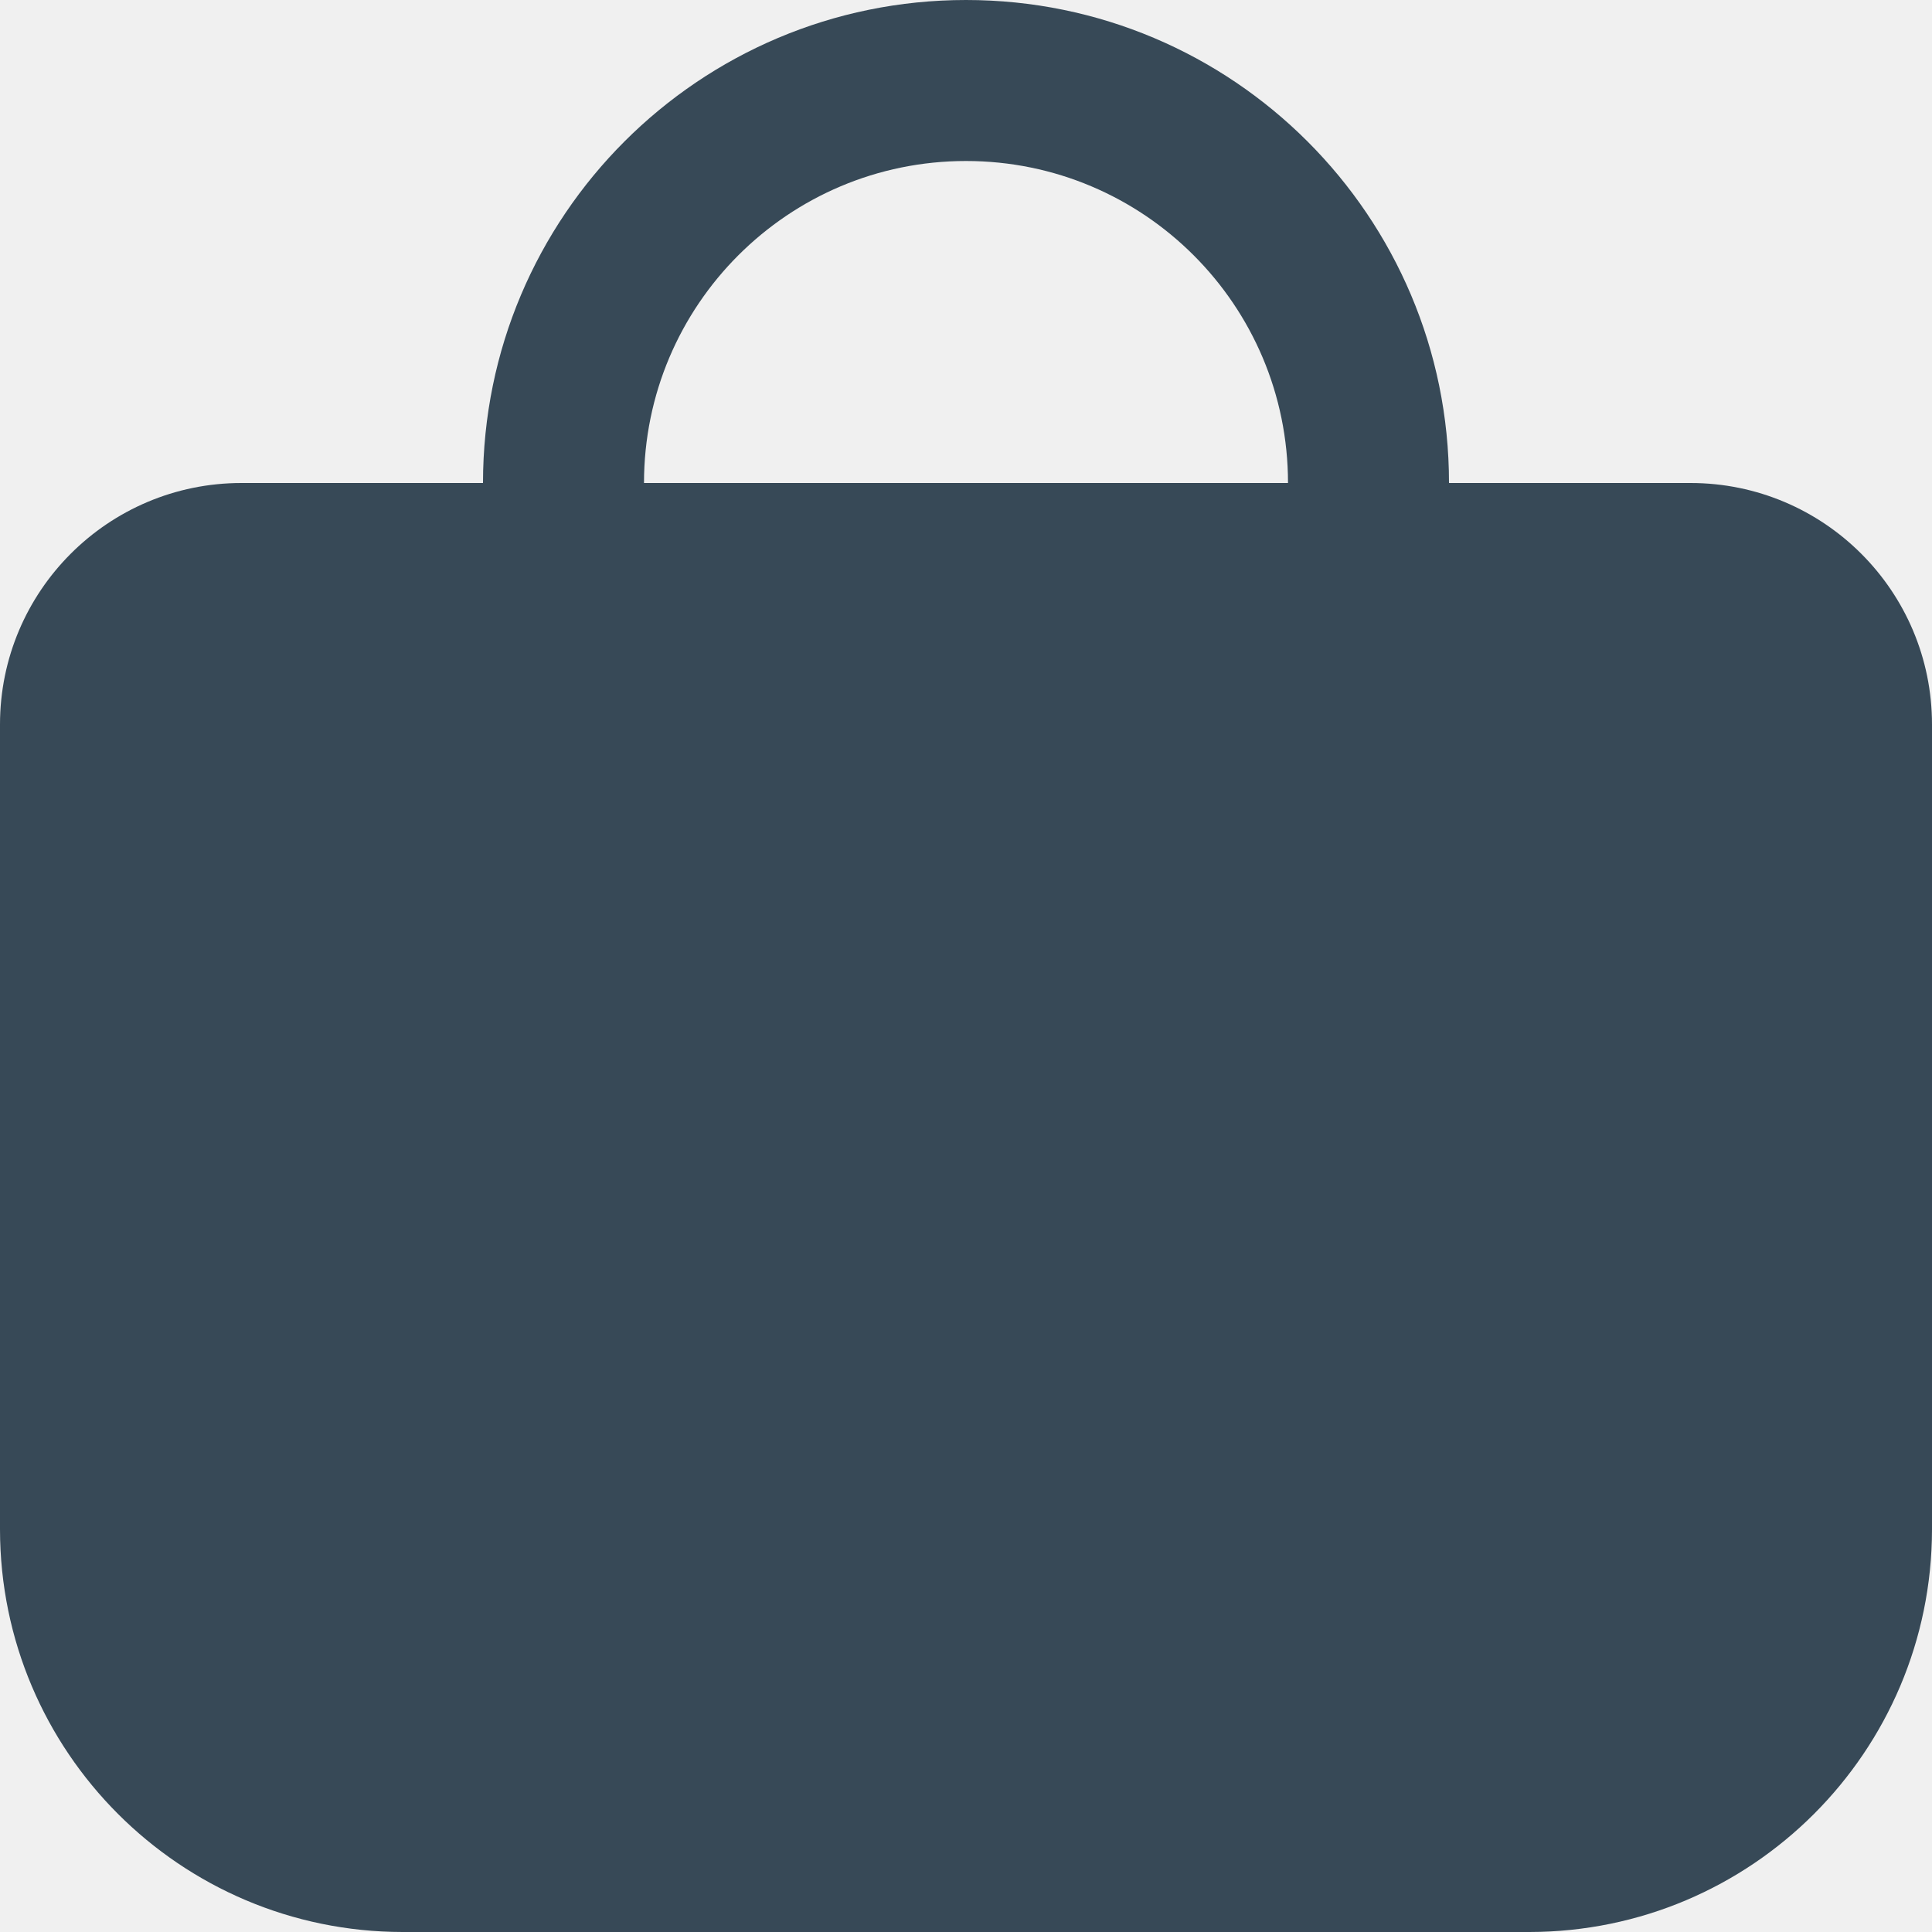
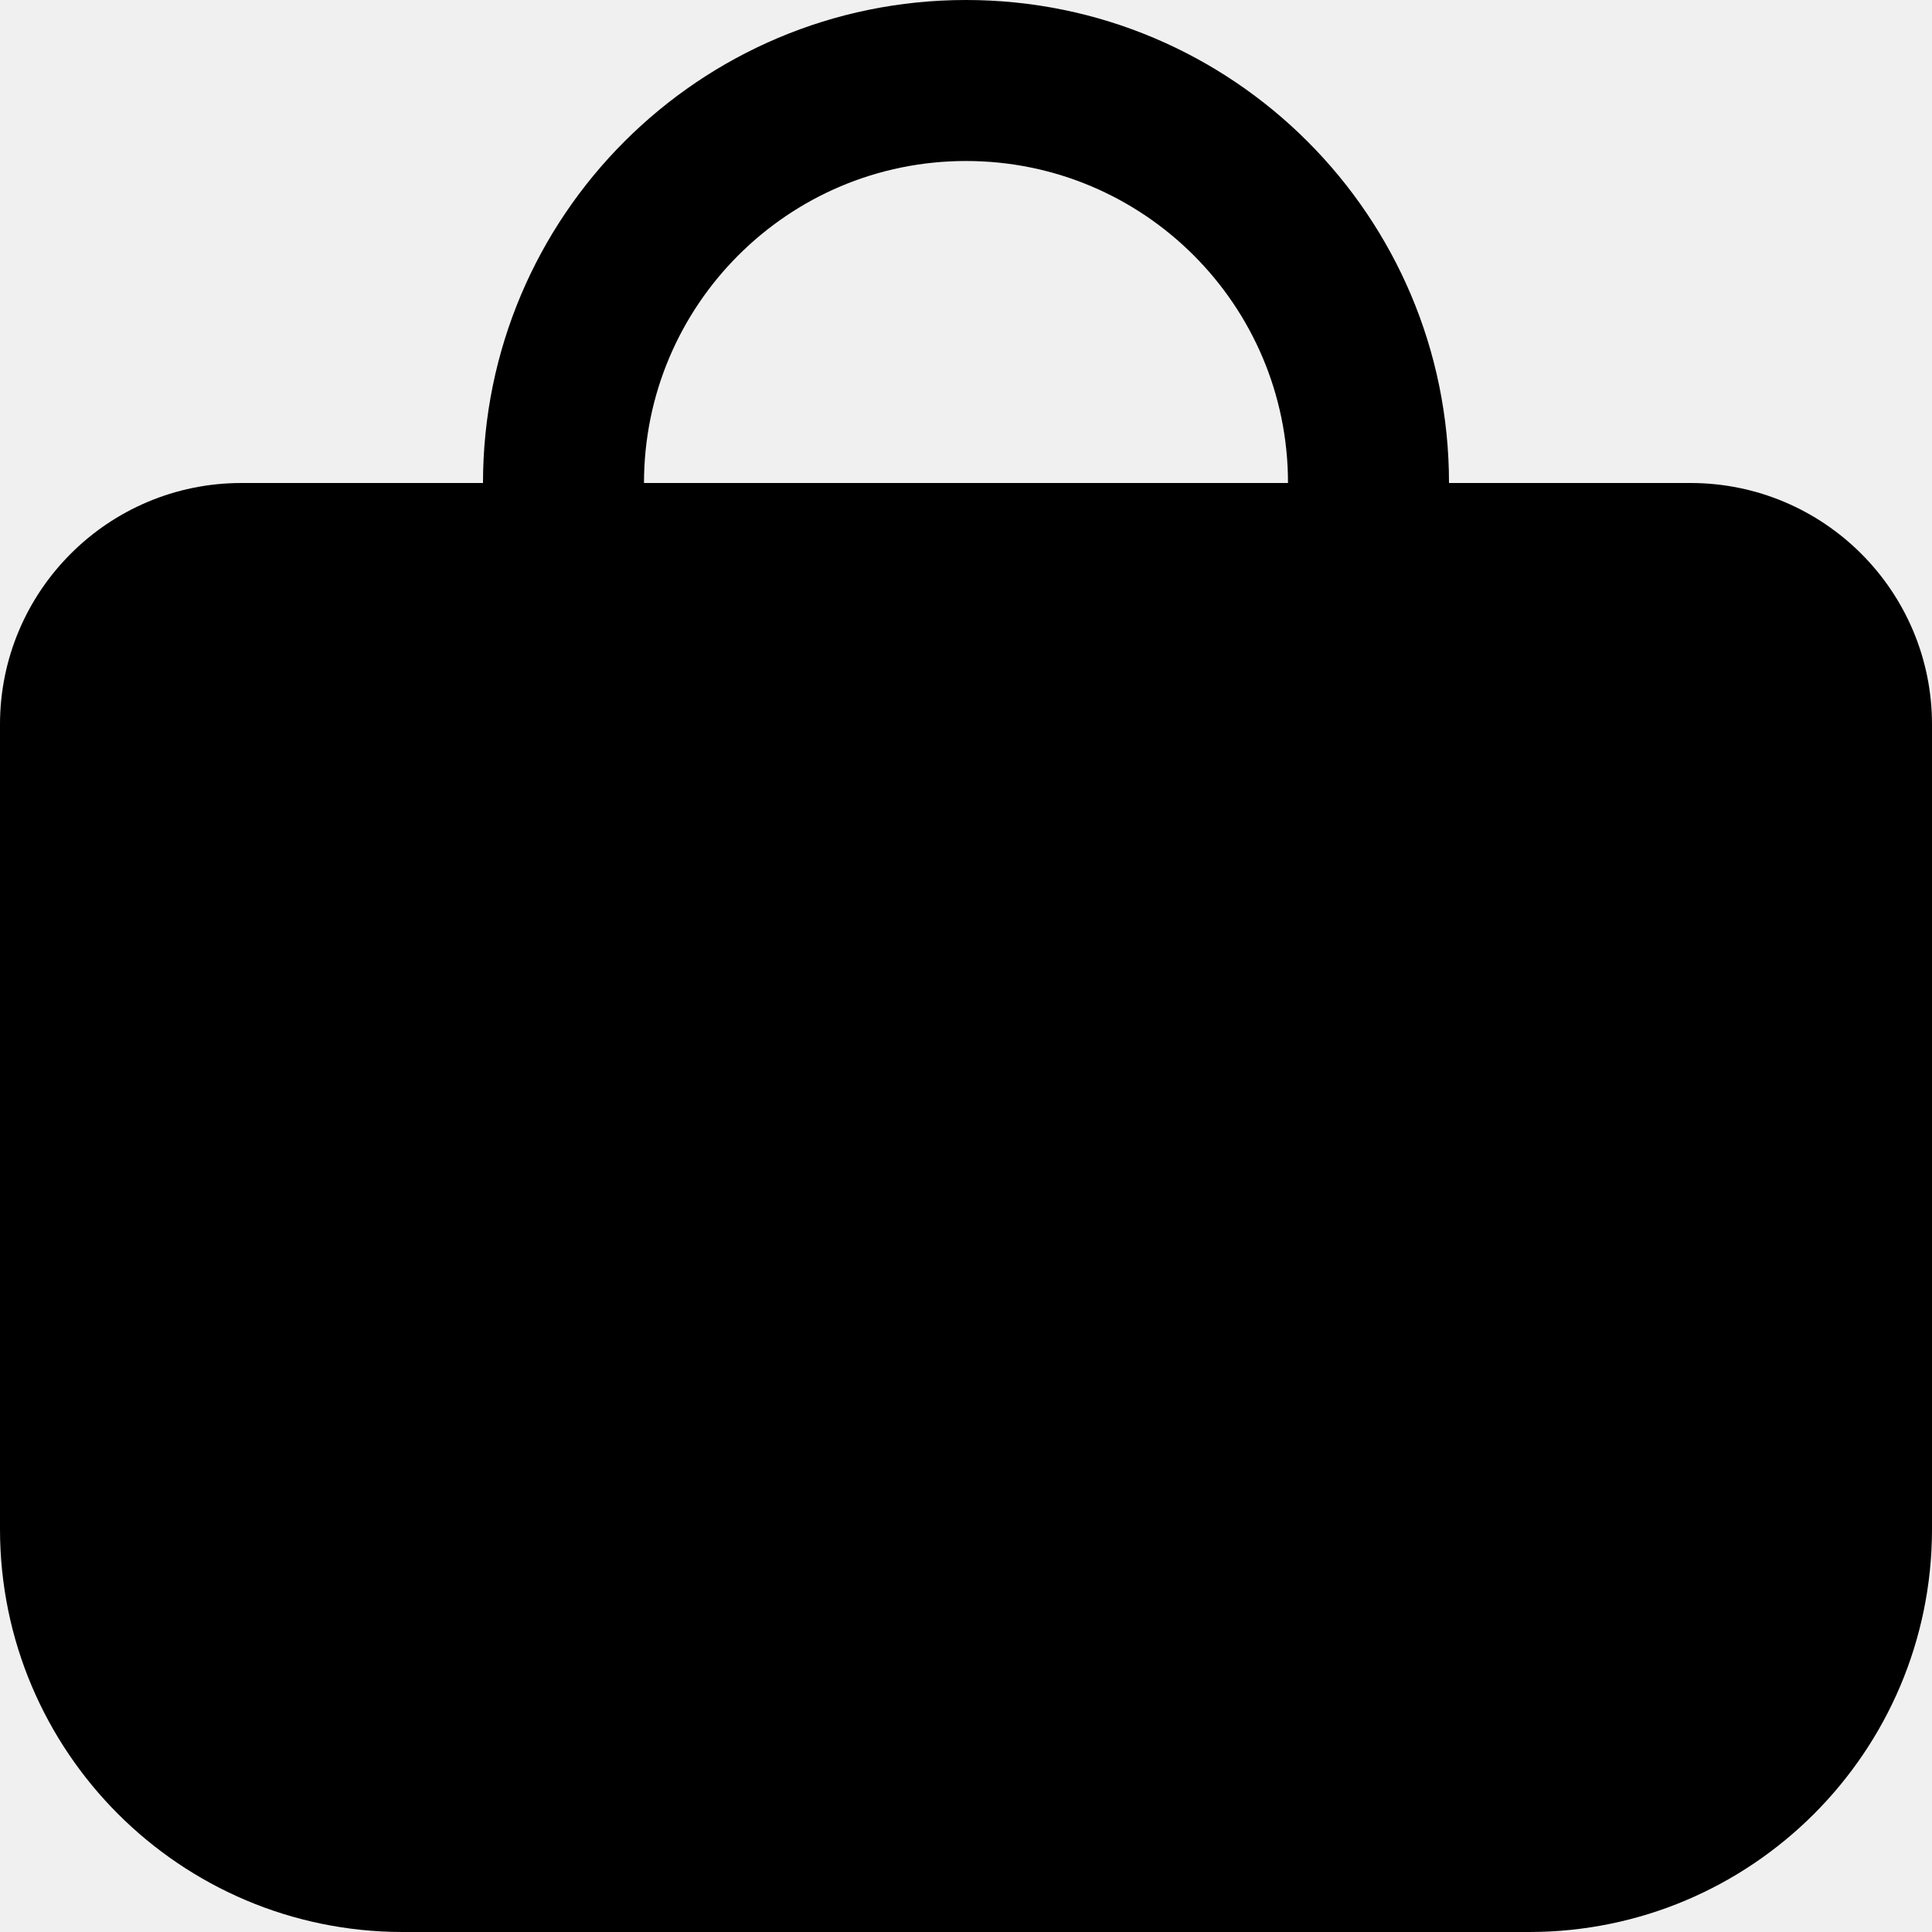
- <svg xmlns="http://www.w3.org/2000/svg" width="24" height="24" fill="none" viewBox="0 0 24 24">
-   <g clip-path="url(#a)">
-     <path fill="#374957" d="M24 9a3 3 0 0 0-3-3h-3A6 6 0 1 0 6 6H3a3 3 0 0 0-3 3v10a5.006 5.006 0 0 0 5 5h14a5.006 5.006 0 0 0 5-5V9ZM8 6a4 4 0 0 1 8 0H8Z" />
-   </g>
-   <defs>
-     <clipPath id="a">
-       <path fill="#fff" d="M0 0h24v24H0z" />
-     </clipPath>
-   </defs>
+ <svg xmlns="http://www.w3.org/2000/svg" id="Filled" viewBox="0 0 24 24" width="512" height="512">
+   <path d="M24,9a3,3,0,0,0-3-3H18A6,6,0,0,0,6,6H3A3,3,0,0,0,0,9V19a5.006,5.006,0,0,0,5,5H19a5.006,5.006,0,0,0,5-5ZM8,6a4,4,0,0,1,8,0Z" />
</svg>
